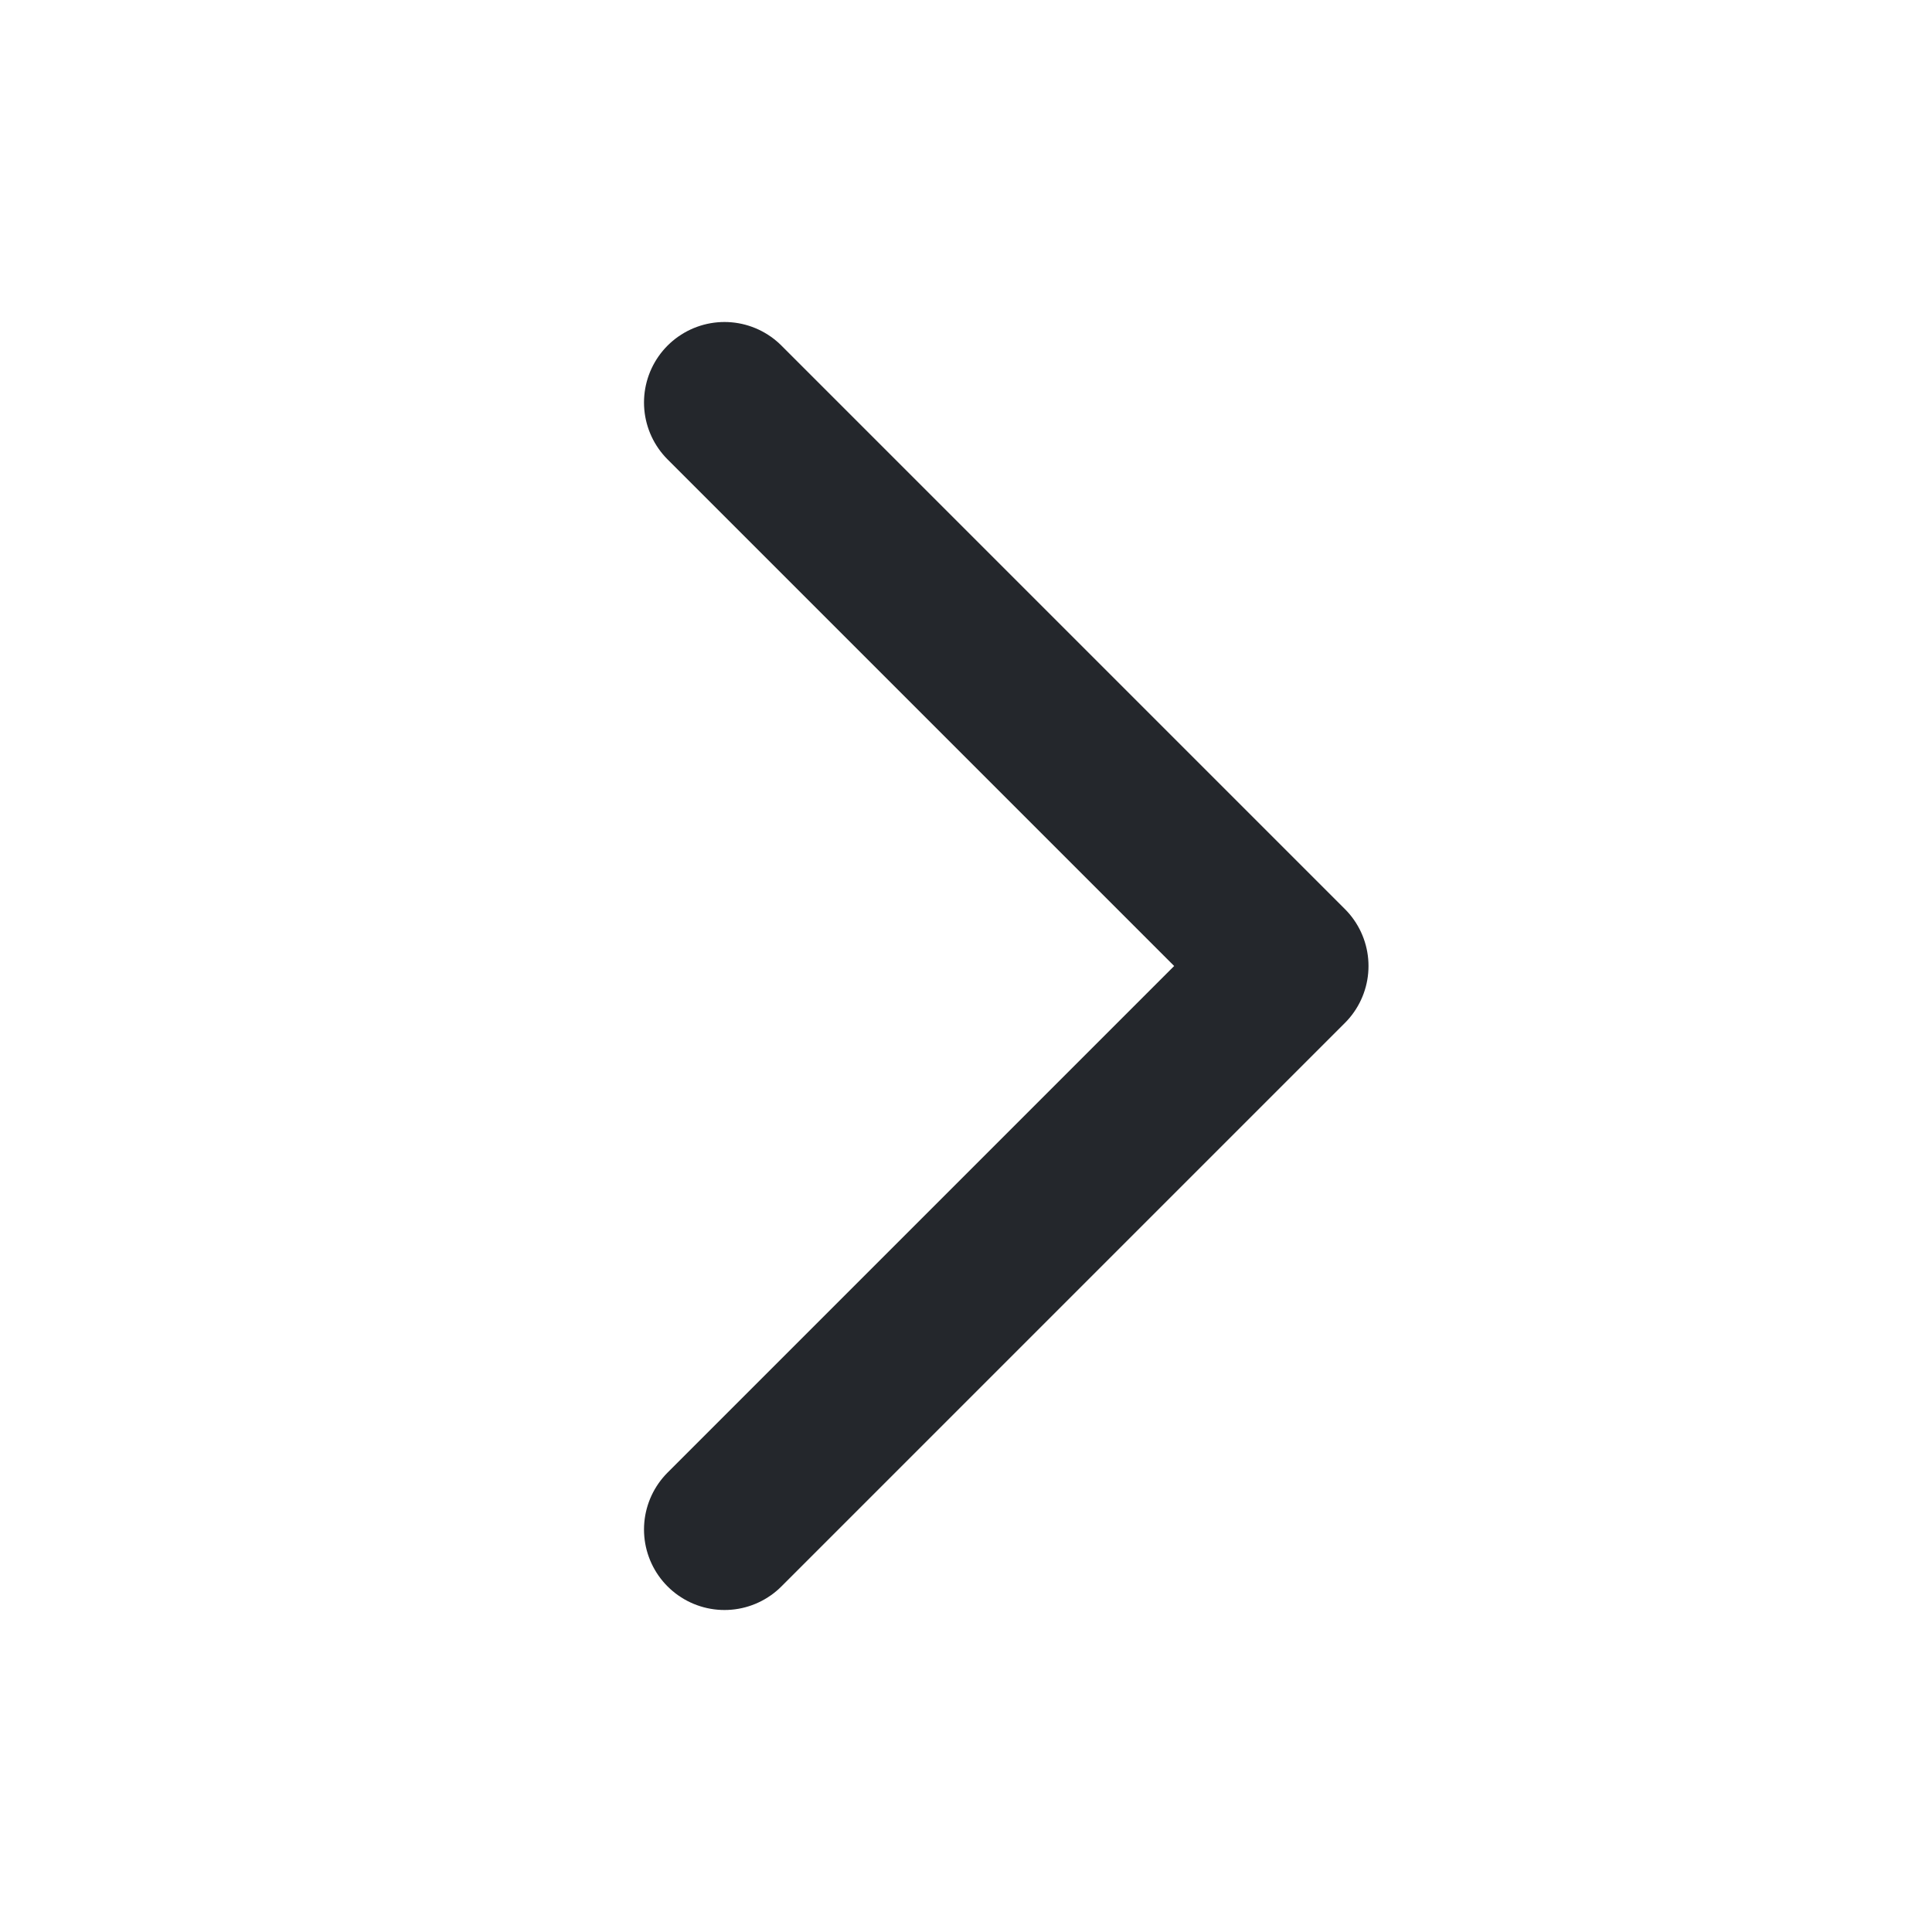
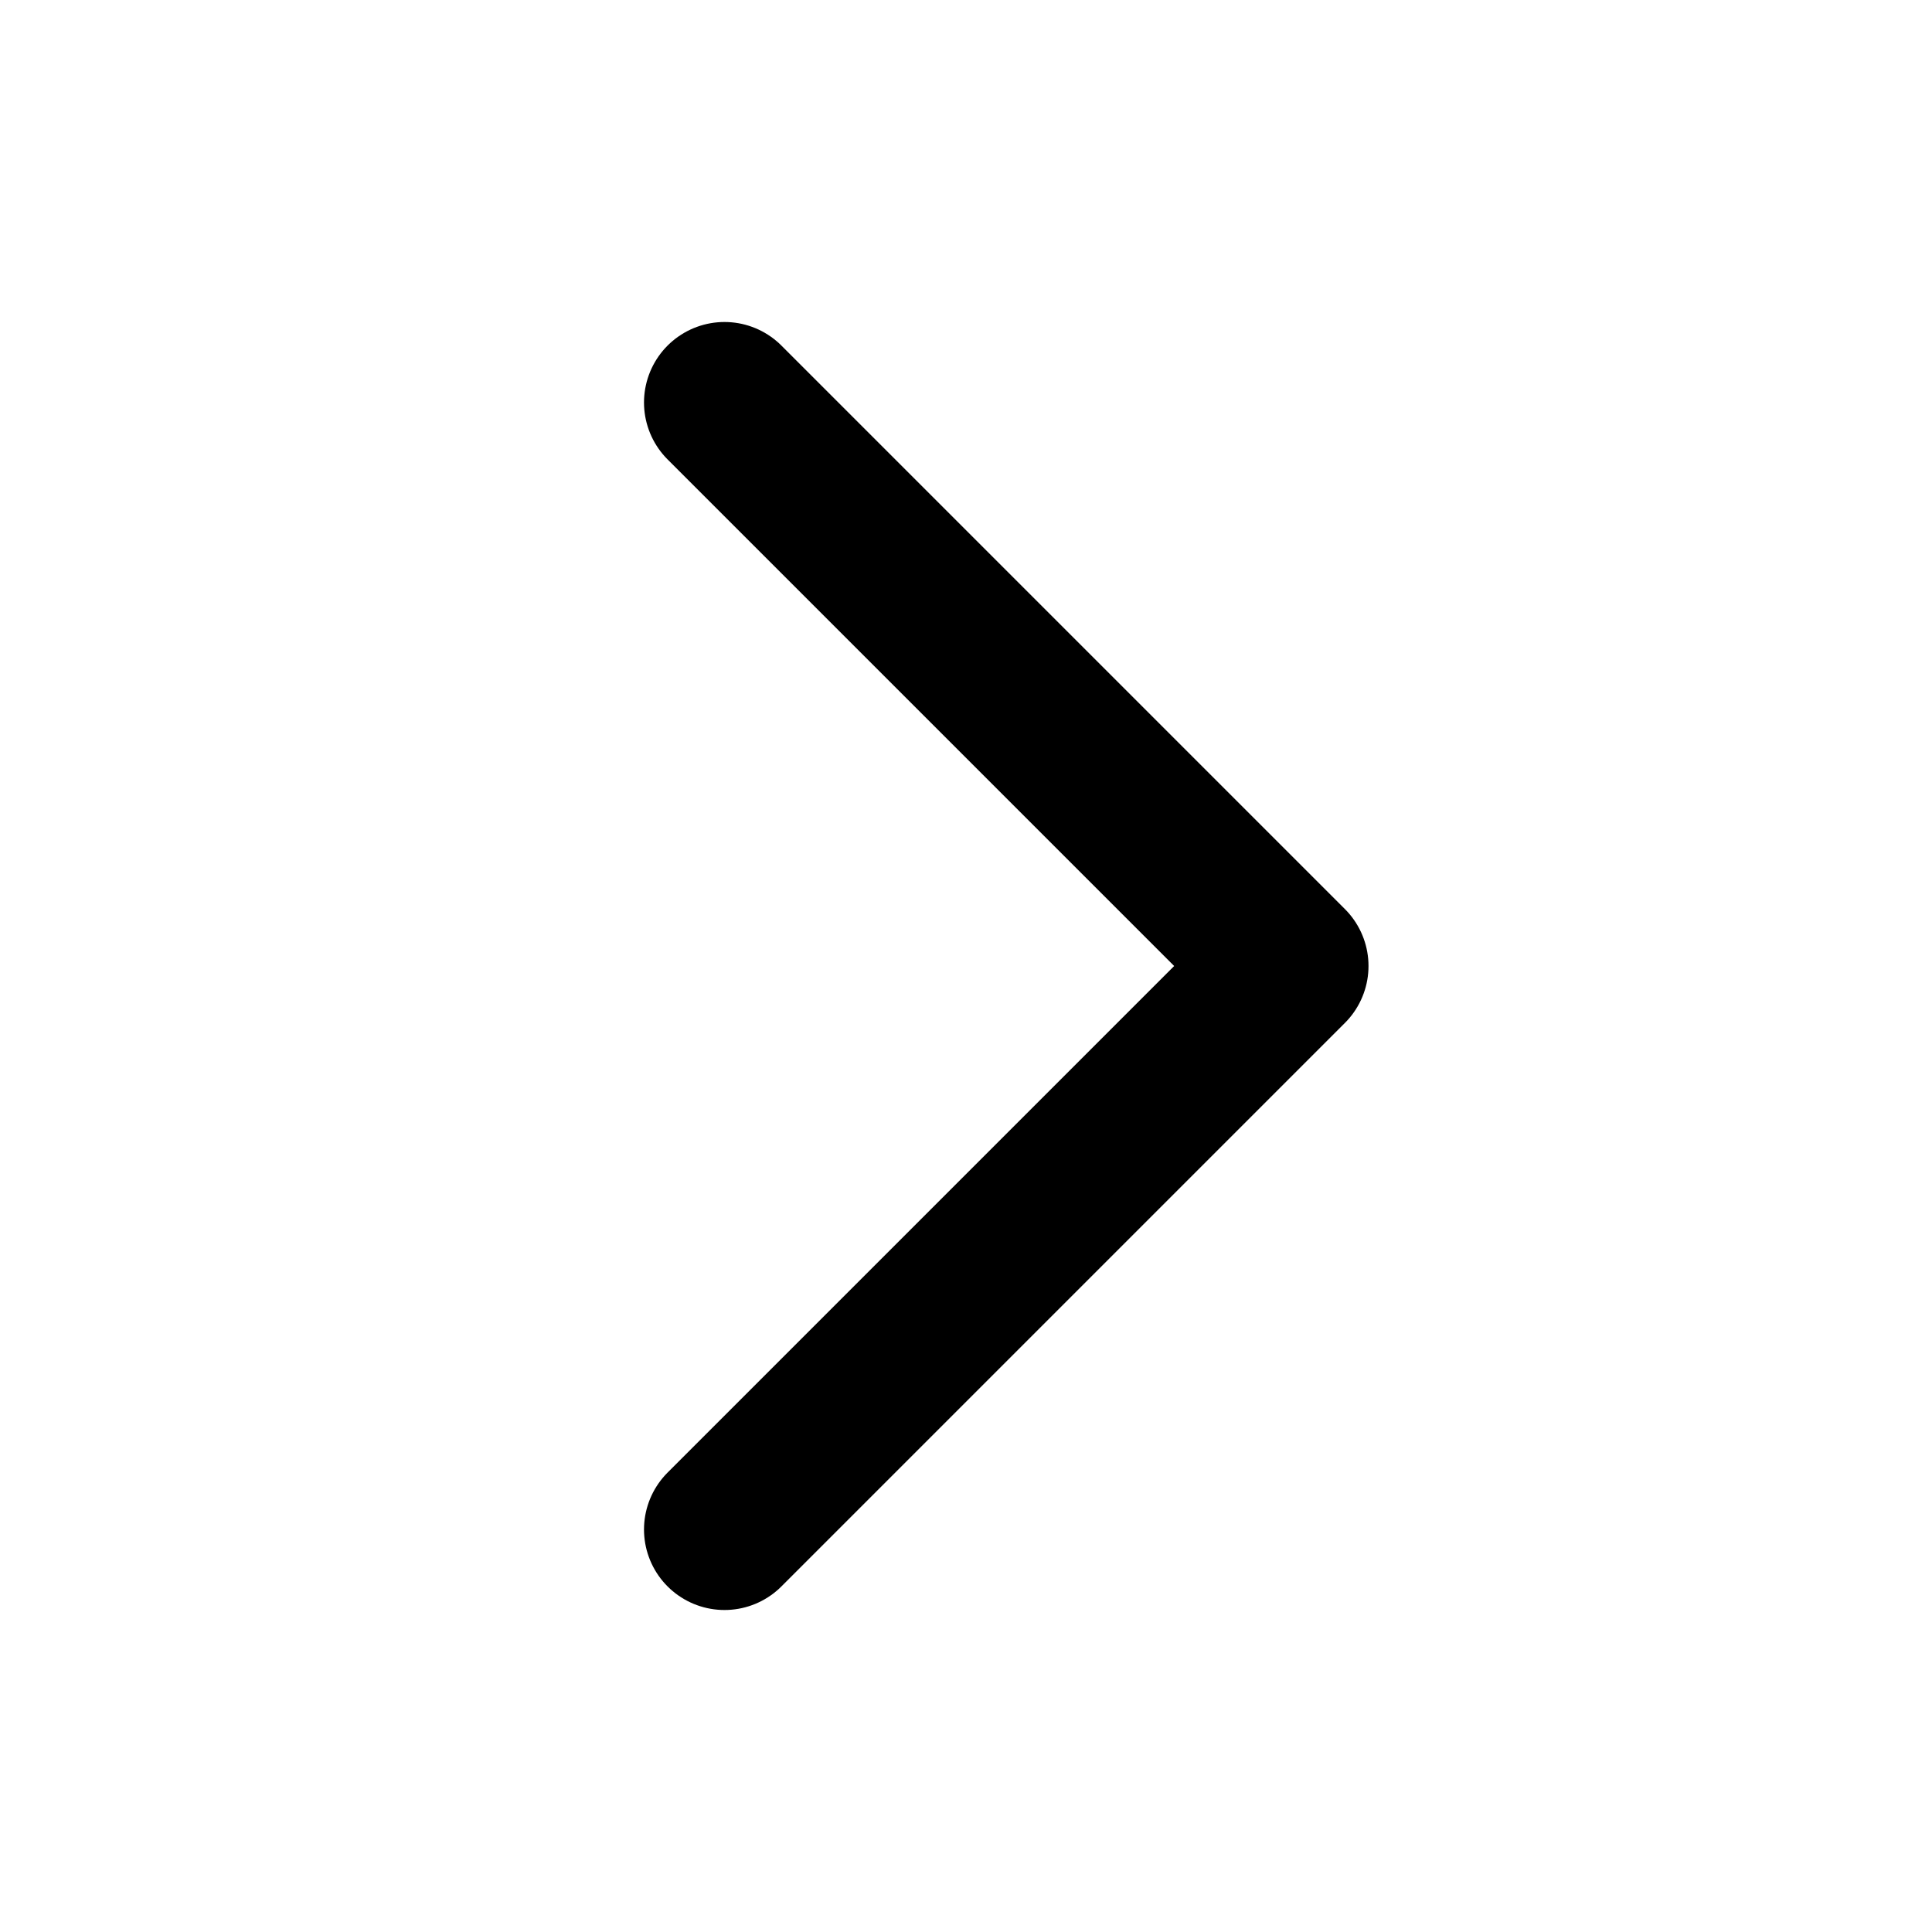
<svg xmlns="http://www.w3.org/2000/svg" width="24" height="24" viewBox="0 0 24 24" fill="none">
-   <path d="M9 5L16 12L9 19" stroke="#24272C" stroke-width="2" stroke-linecap="round" stroke-linejoin="round" />
+   <path d="M9 5L16 12L9 19" stroke="currentColor" stroke-width="2" stroke-linecap="round" stroke-linejoin="round" />
</svg>
